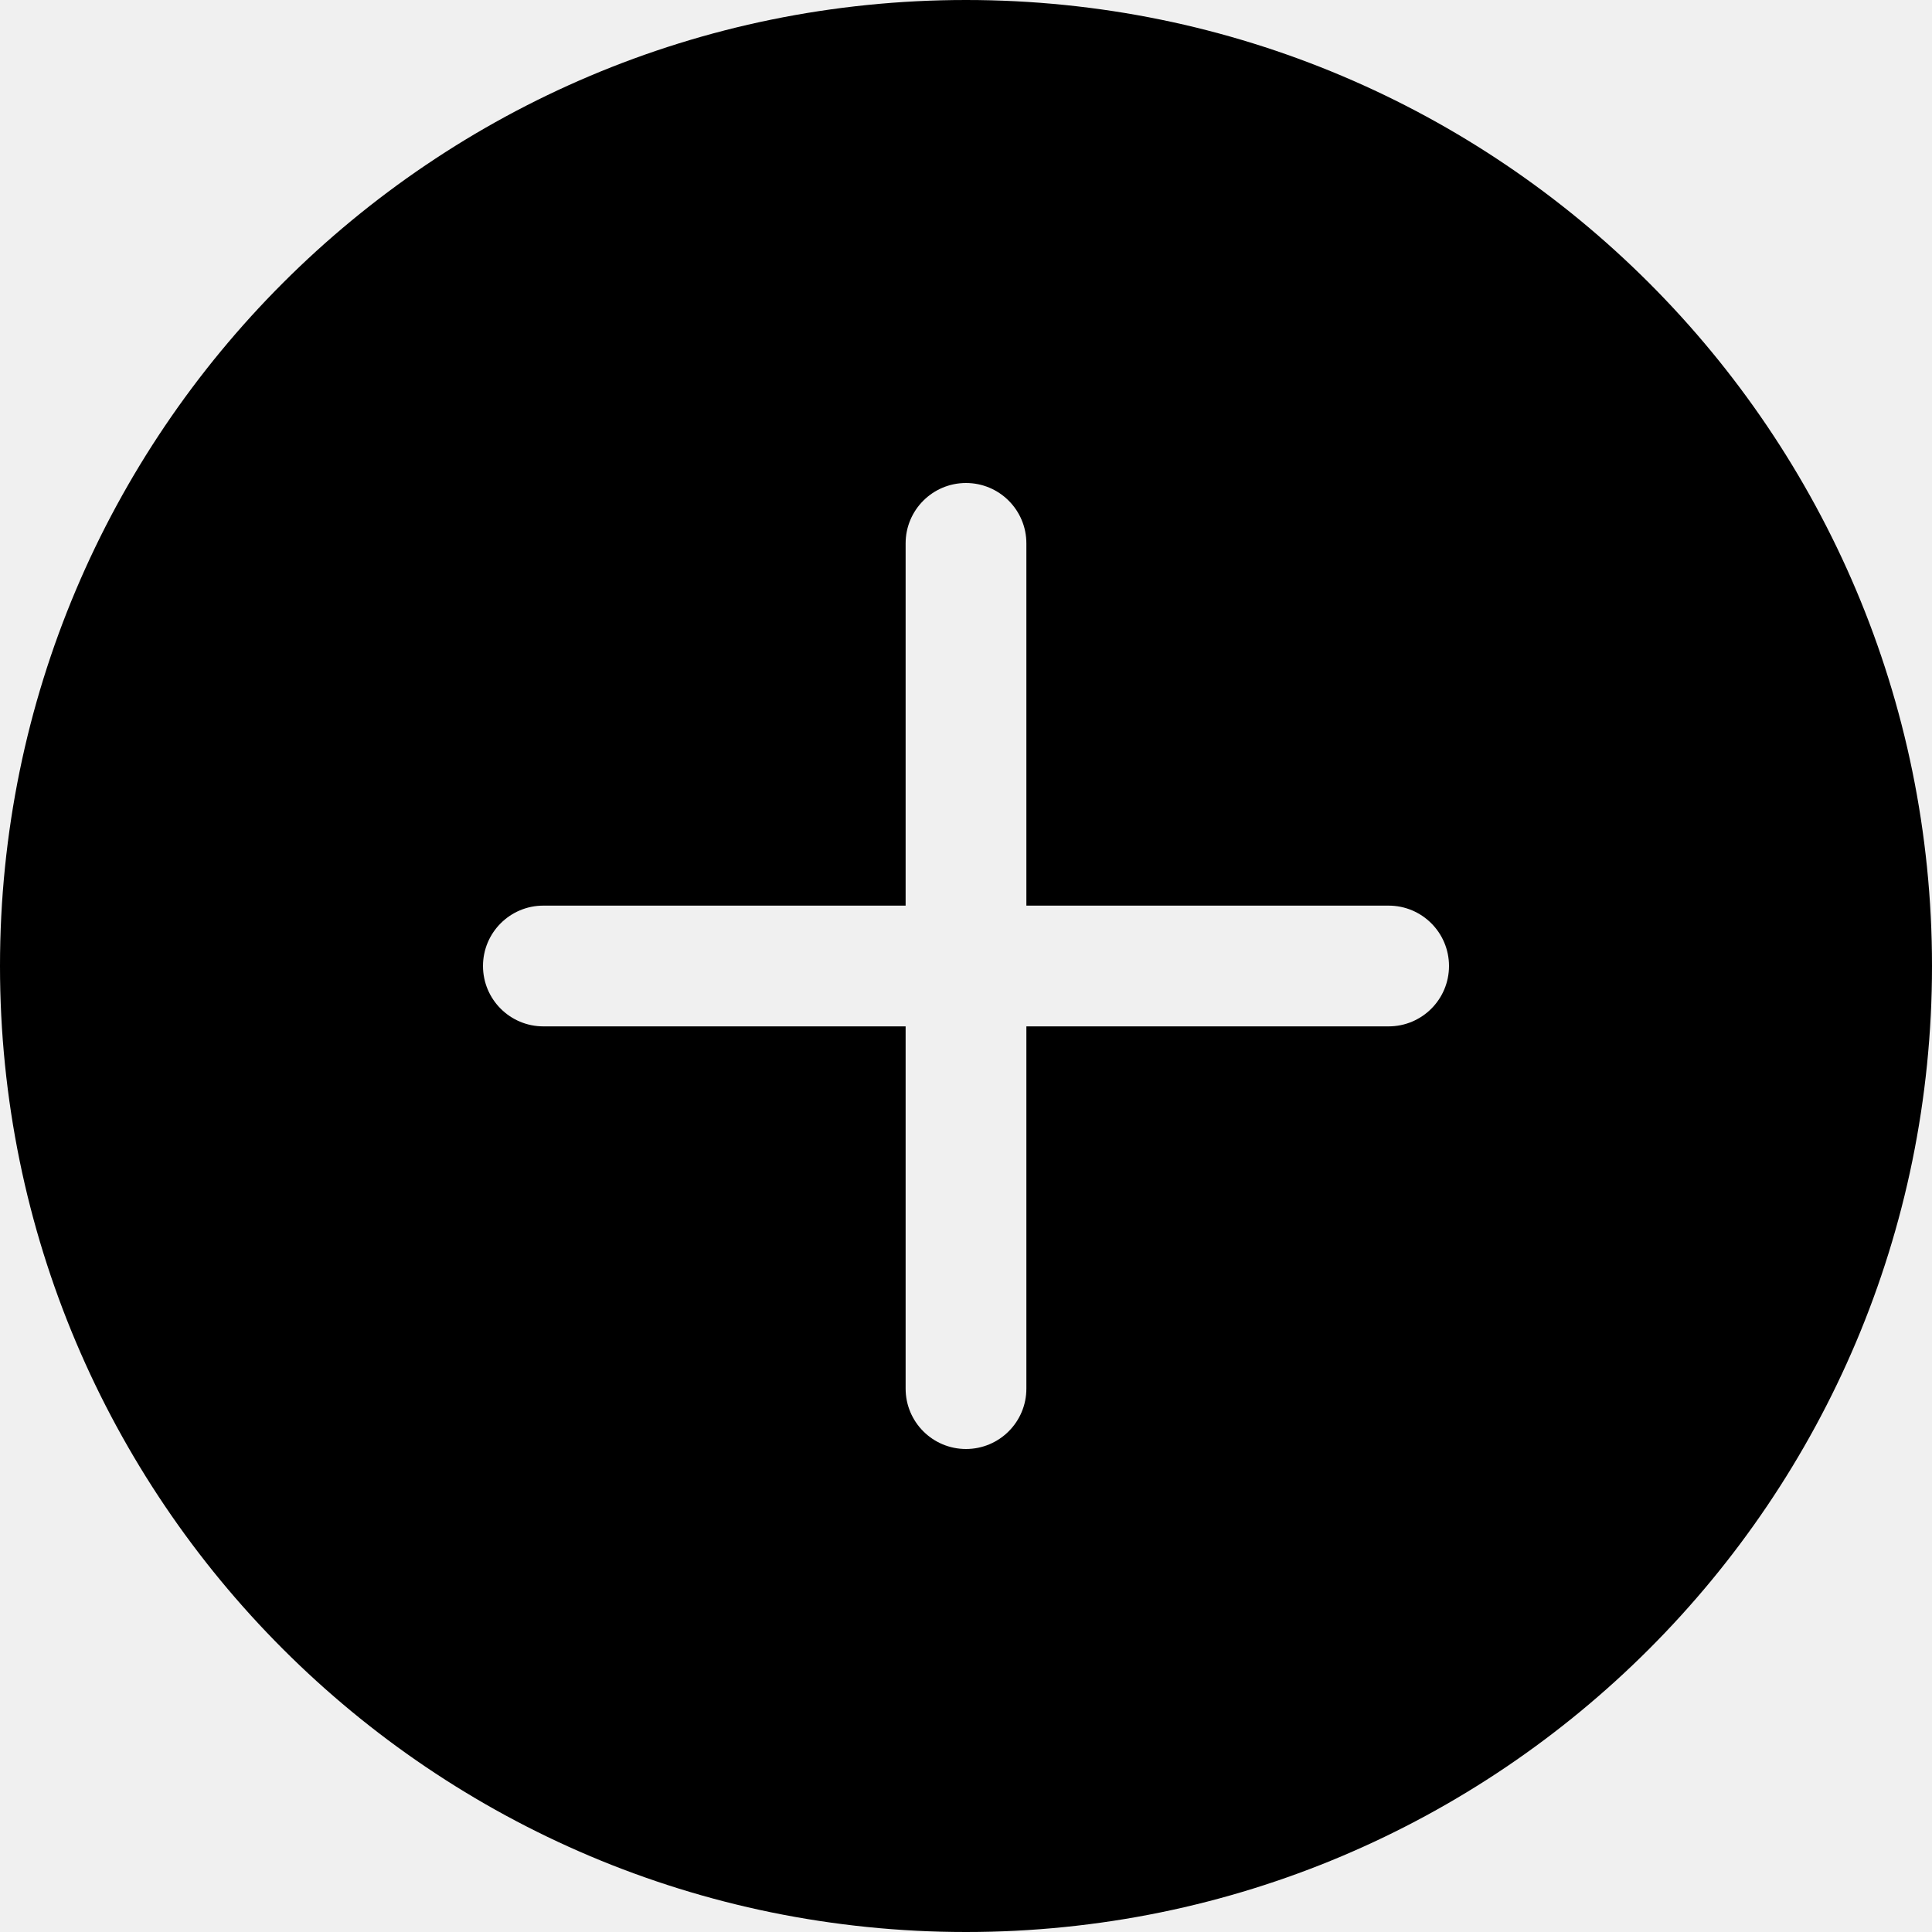
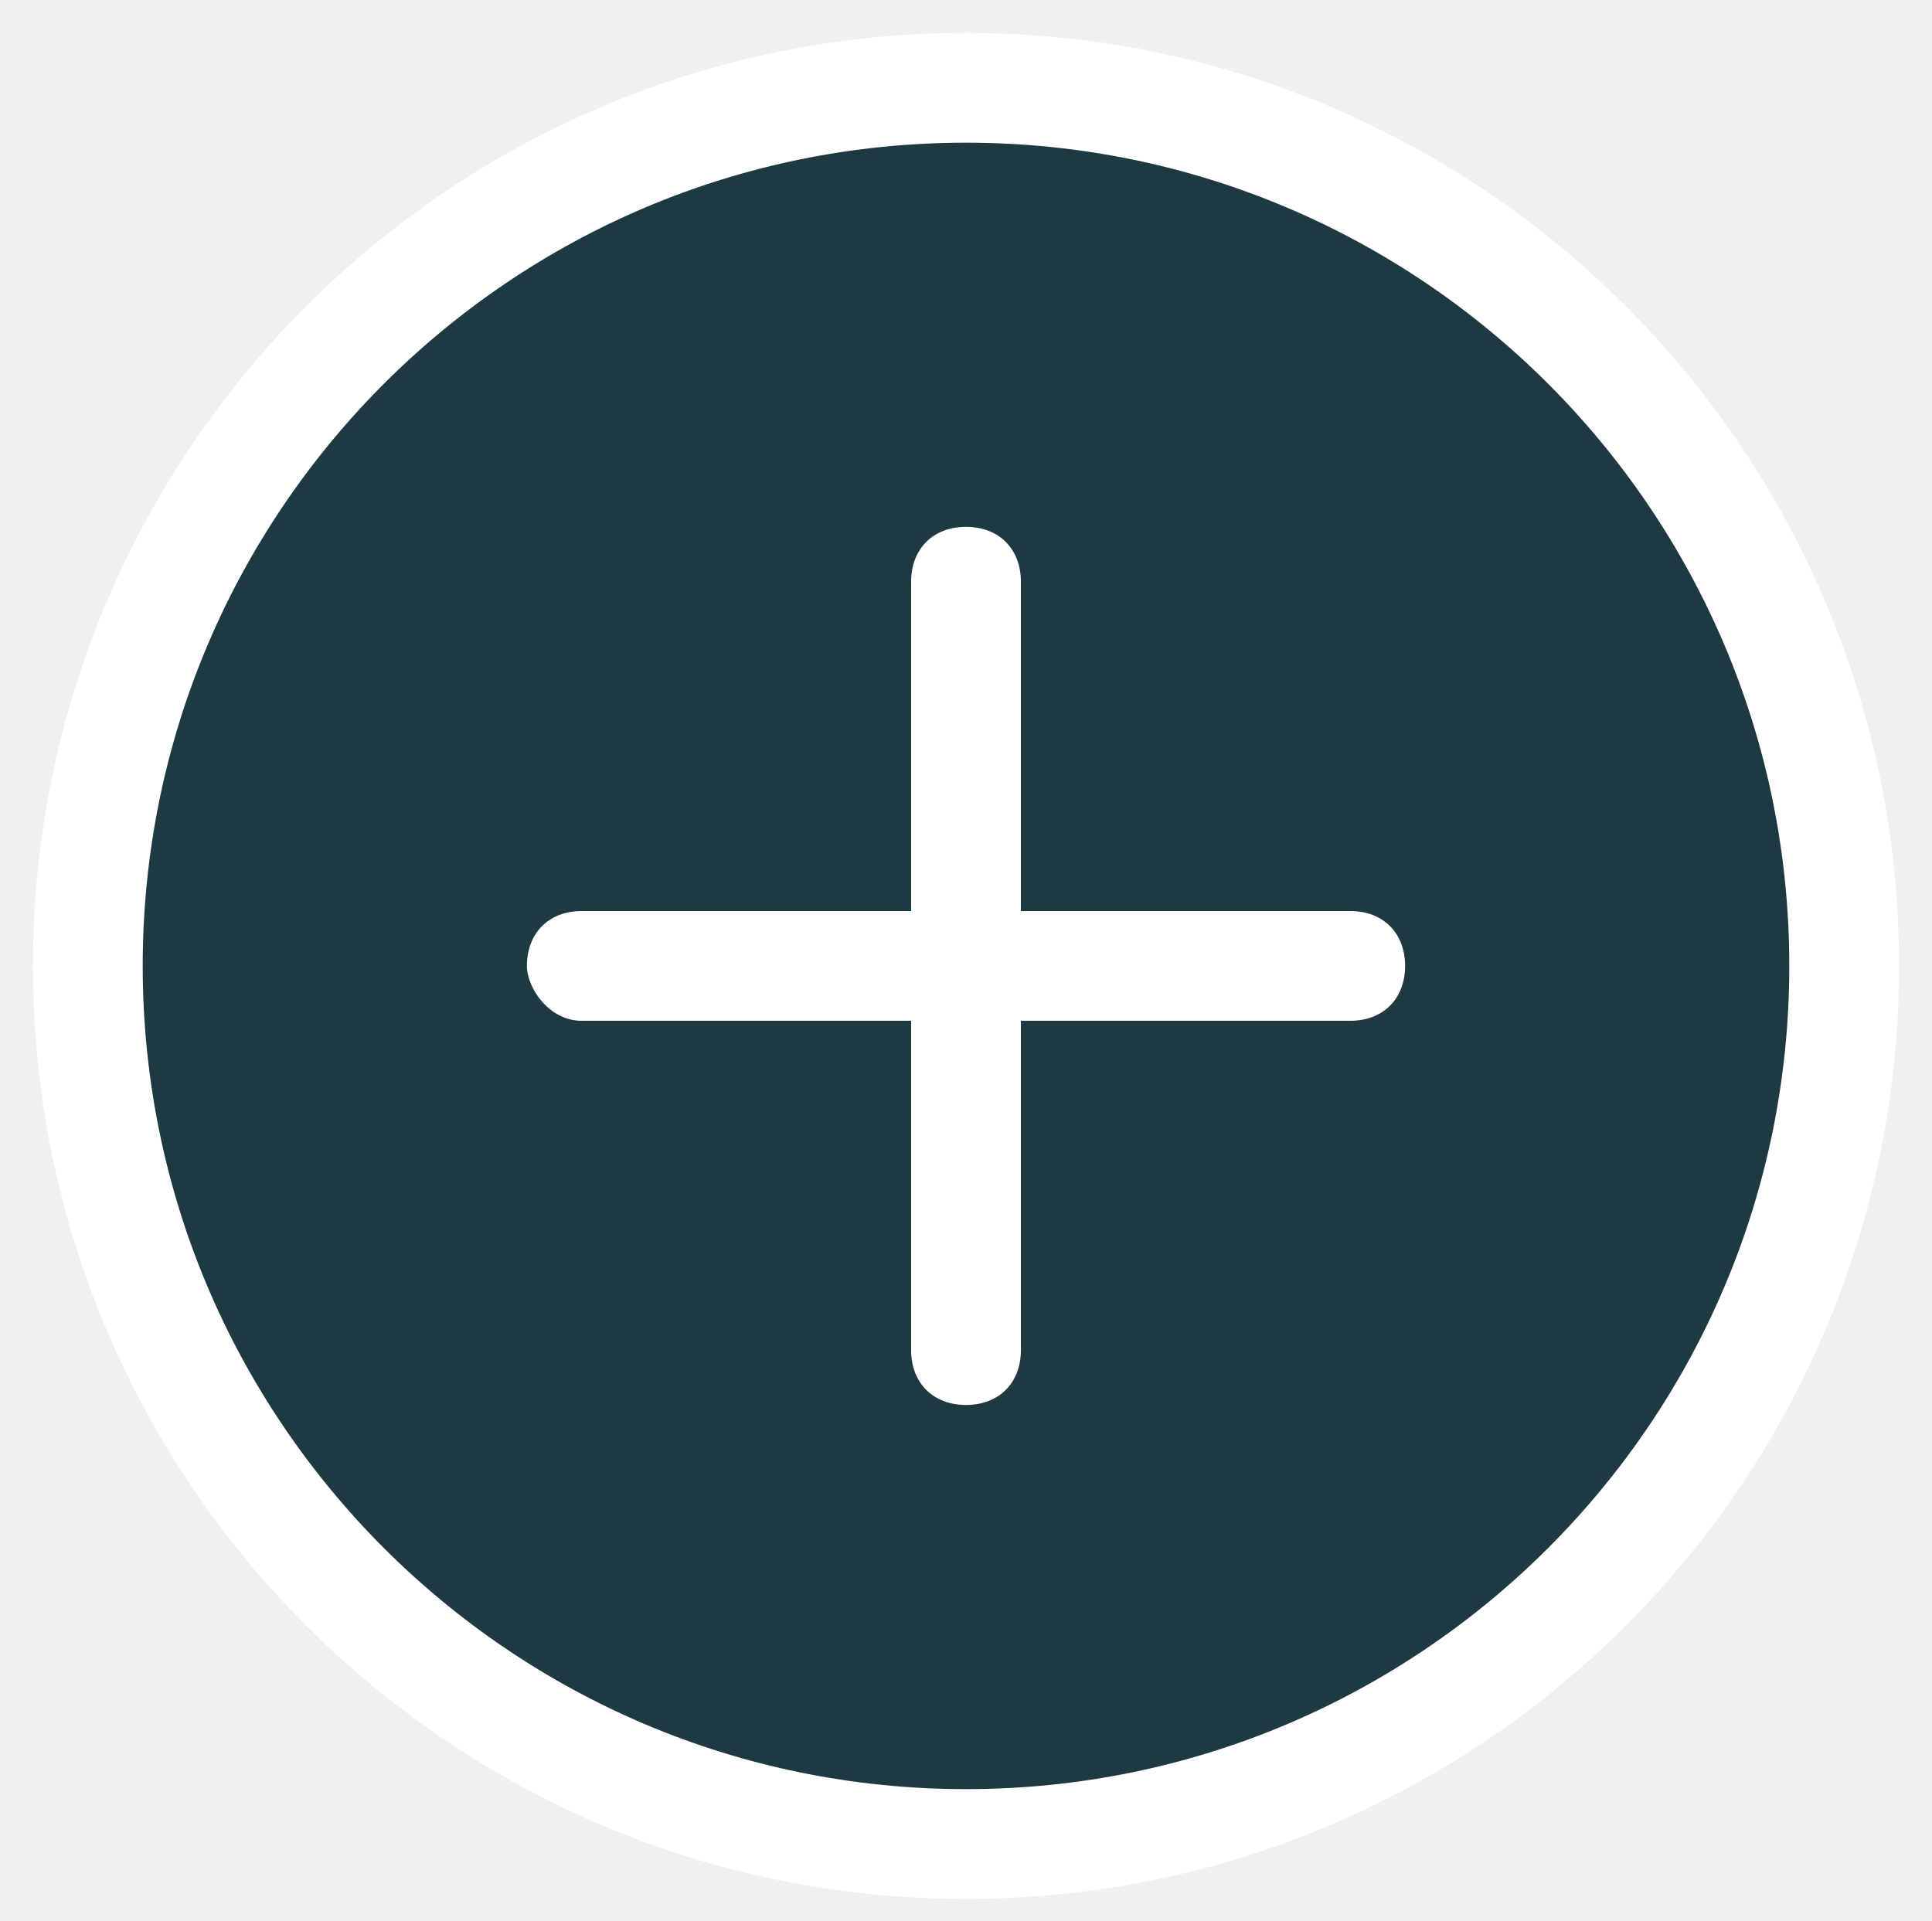
- <svg xmlns="http://www.w3.org/2000/svg" width="16" height="16" fill="currentColor" class="bi bi-plus-circle-fill" viewBox="0 0 16 16">
-   <path d="M16 8A8 8 0 1 1 0 8a8 8 0 0 1 16 0zM8.5 4.5a.5.5 0 0 0-1 0v3h-3a.5.5 0 0 0 0 1h3v3a.5.5 0 0 0 1 0v-3h3a.5.5 0 0 0 0-1h-3v-3z" />
+ <svg xmlns="http://www.w3.org/2000/svg" version="1.1" id="Слой_1" x="0px" y="0px" viewBox="0 0 17.6 17.5" style="enable-background:new 0 0 17.6 17.5;" xml:space="preserve">
+   <style type="text/css">
+ 	.st0{fill:#1E3942;stroke:#FFFFFF;stroke-miterlimit:10;}
+ 	.st1{fill:#FFFFFF;}
+ </style>
+   <circle class="st0" cx="8.8" cy="8.8" r="8" />
+   <path class="st1" d="M9.3,5.3c0-0.3-0.2-0.5-0.5-0.5S8.3,5,8.3,5.3v3h-3C5,8.3,4.8,8.5,4.8,8.8C4.8,9,5,9.3,5.3,9.3h3v3  c0,0.3,0.2,0.5,0.5,0.5s0.5-0.2,0.5-0.5v-3h3c0.3,0,0.5-0.2,0.5-0.5c0-0.3-0.2-0.5-0.5-0.5h-3V5.3z" />
</svg>
